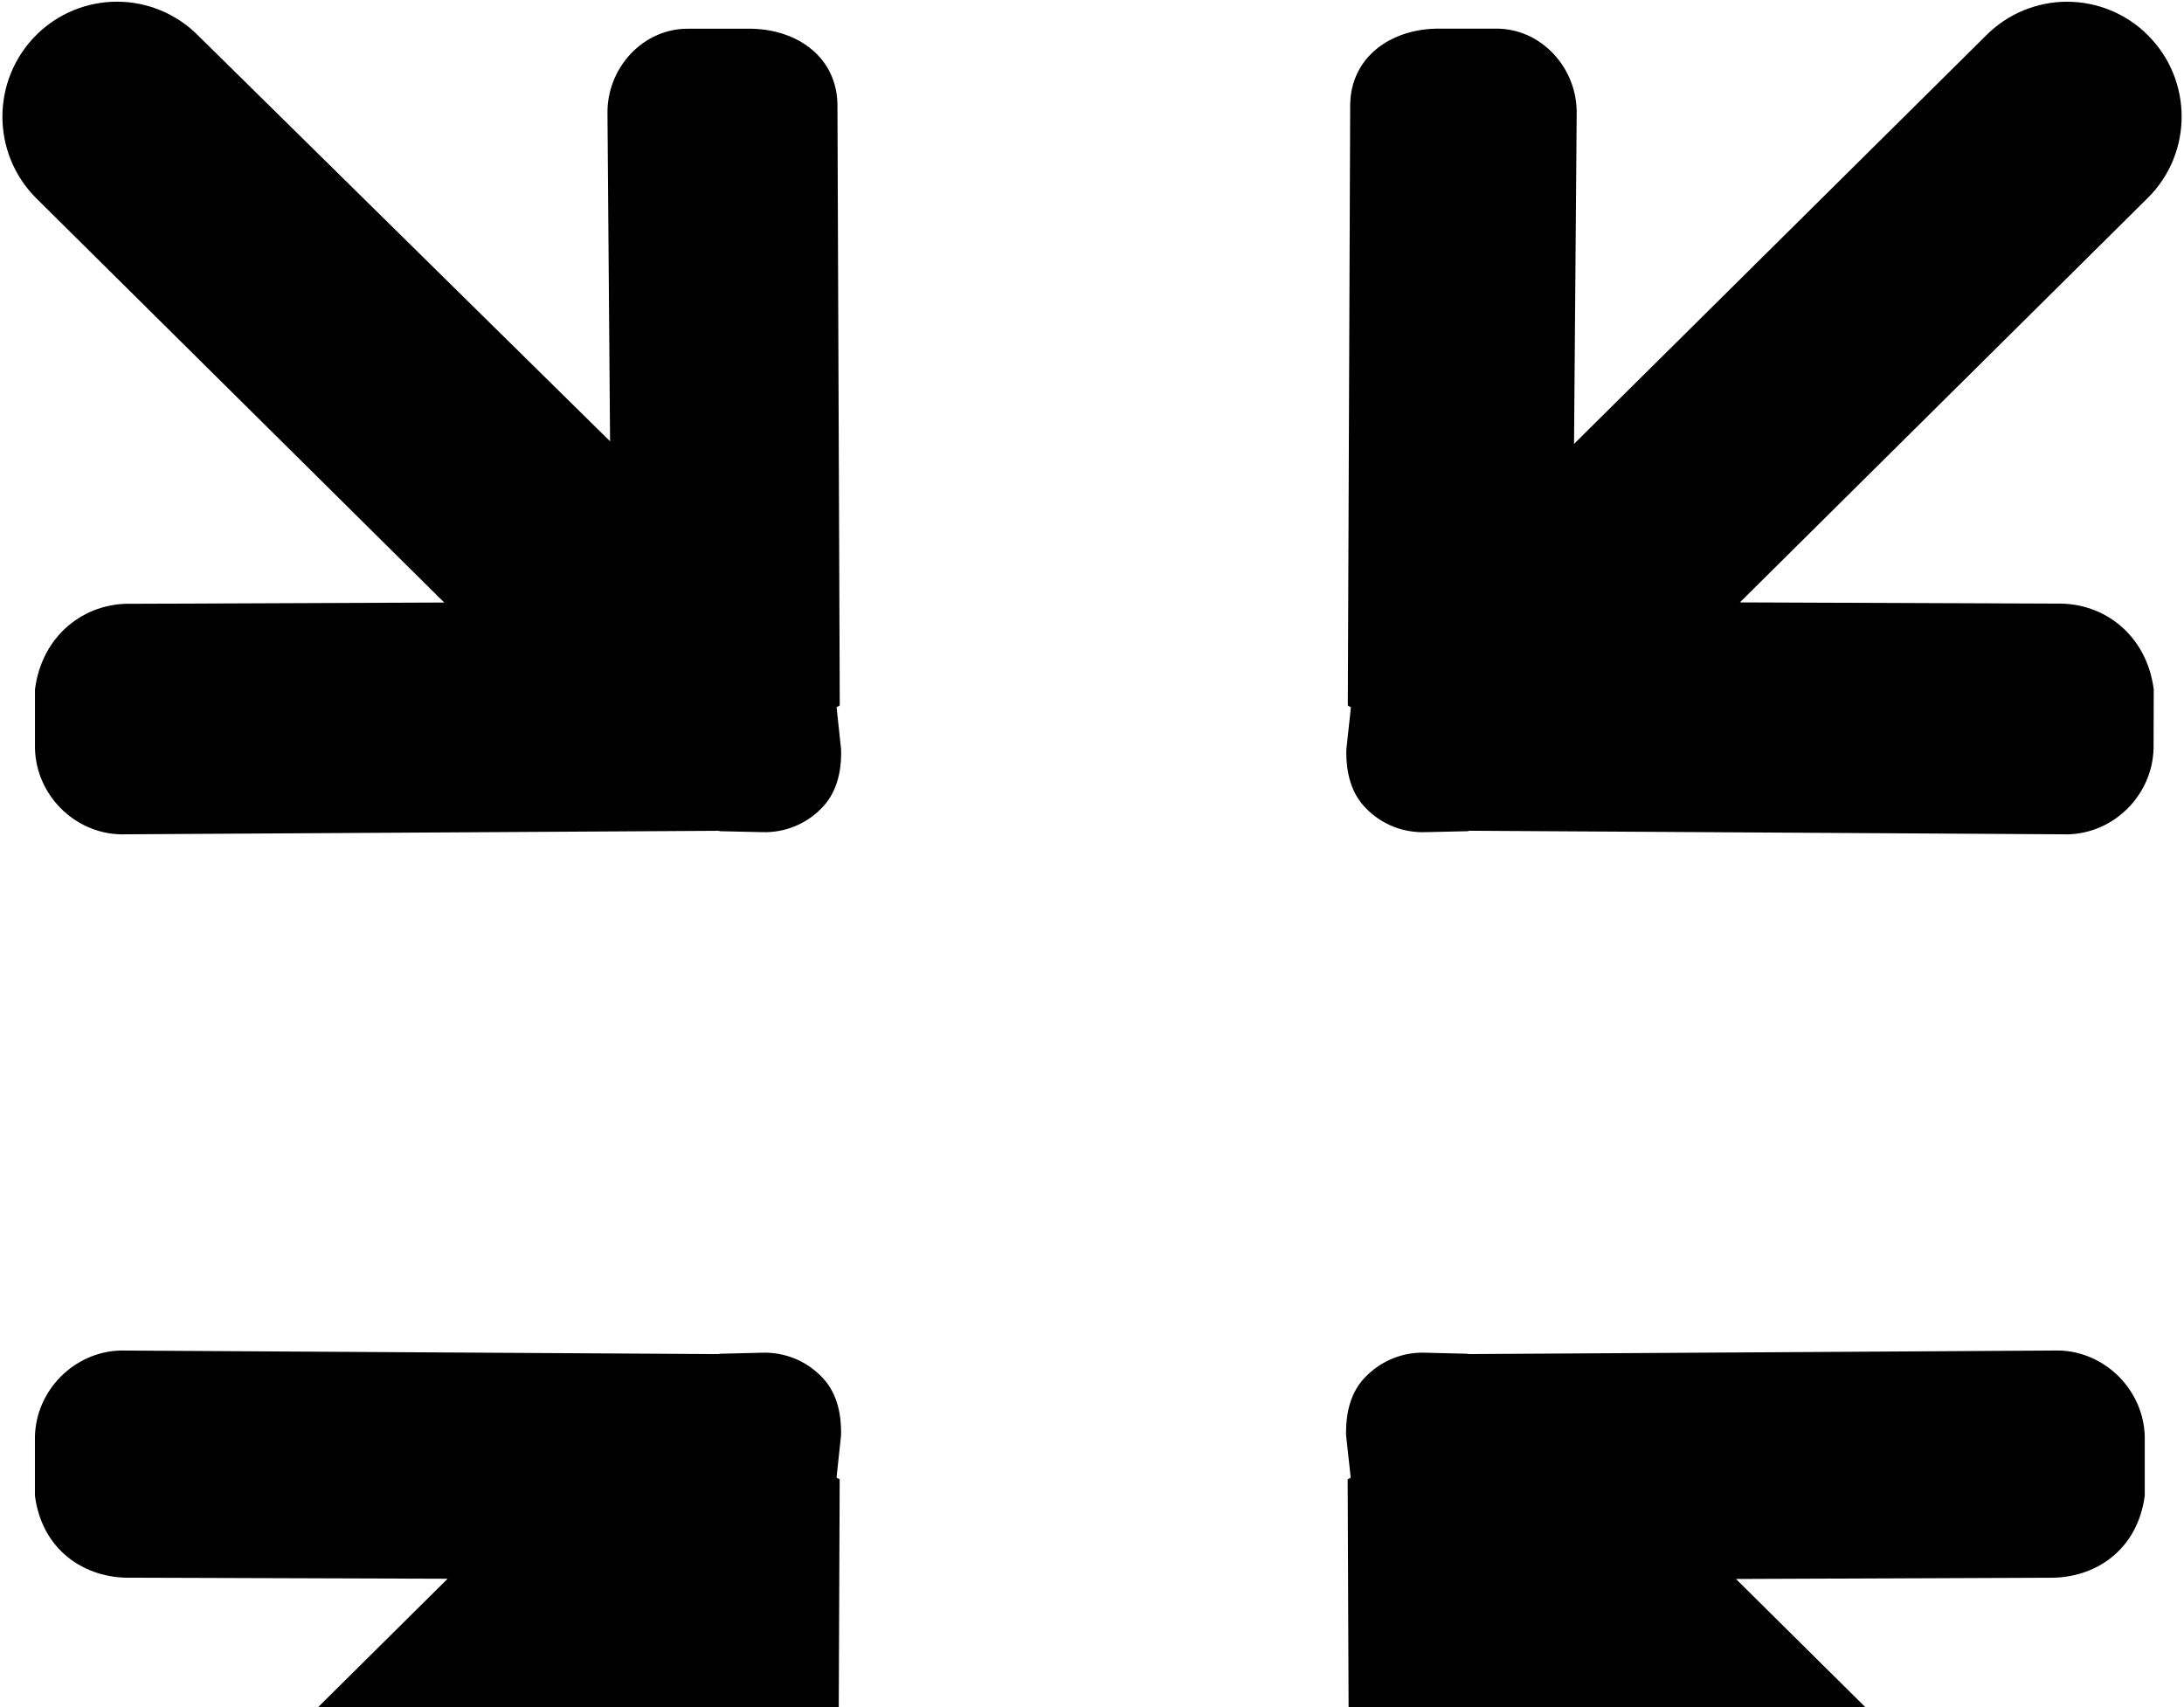
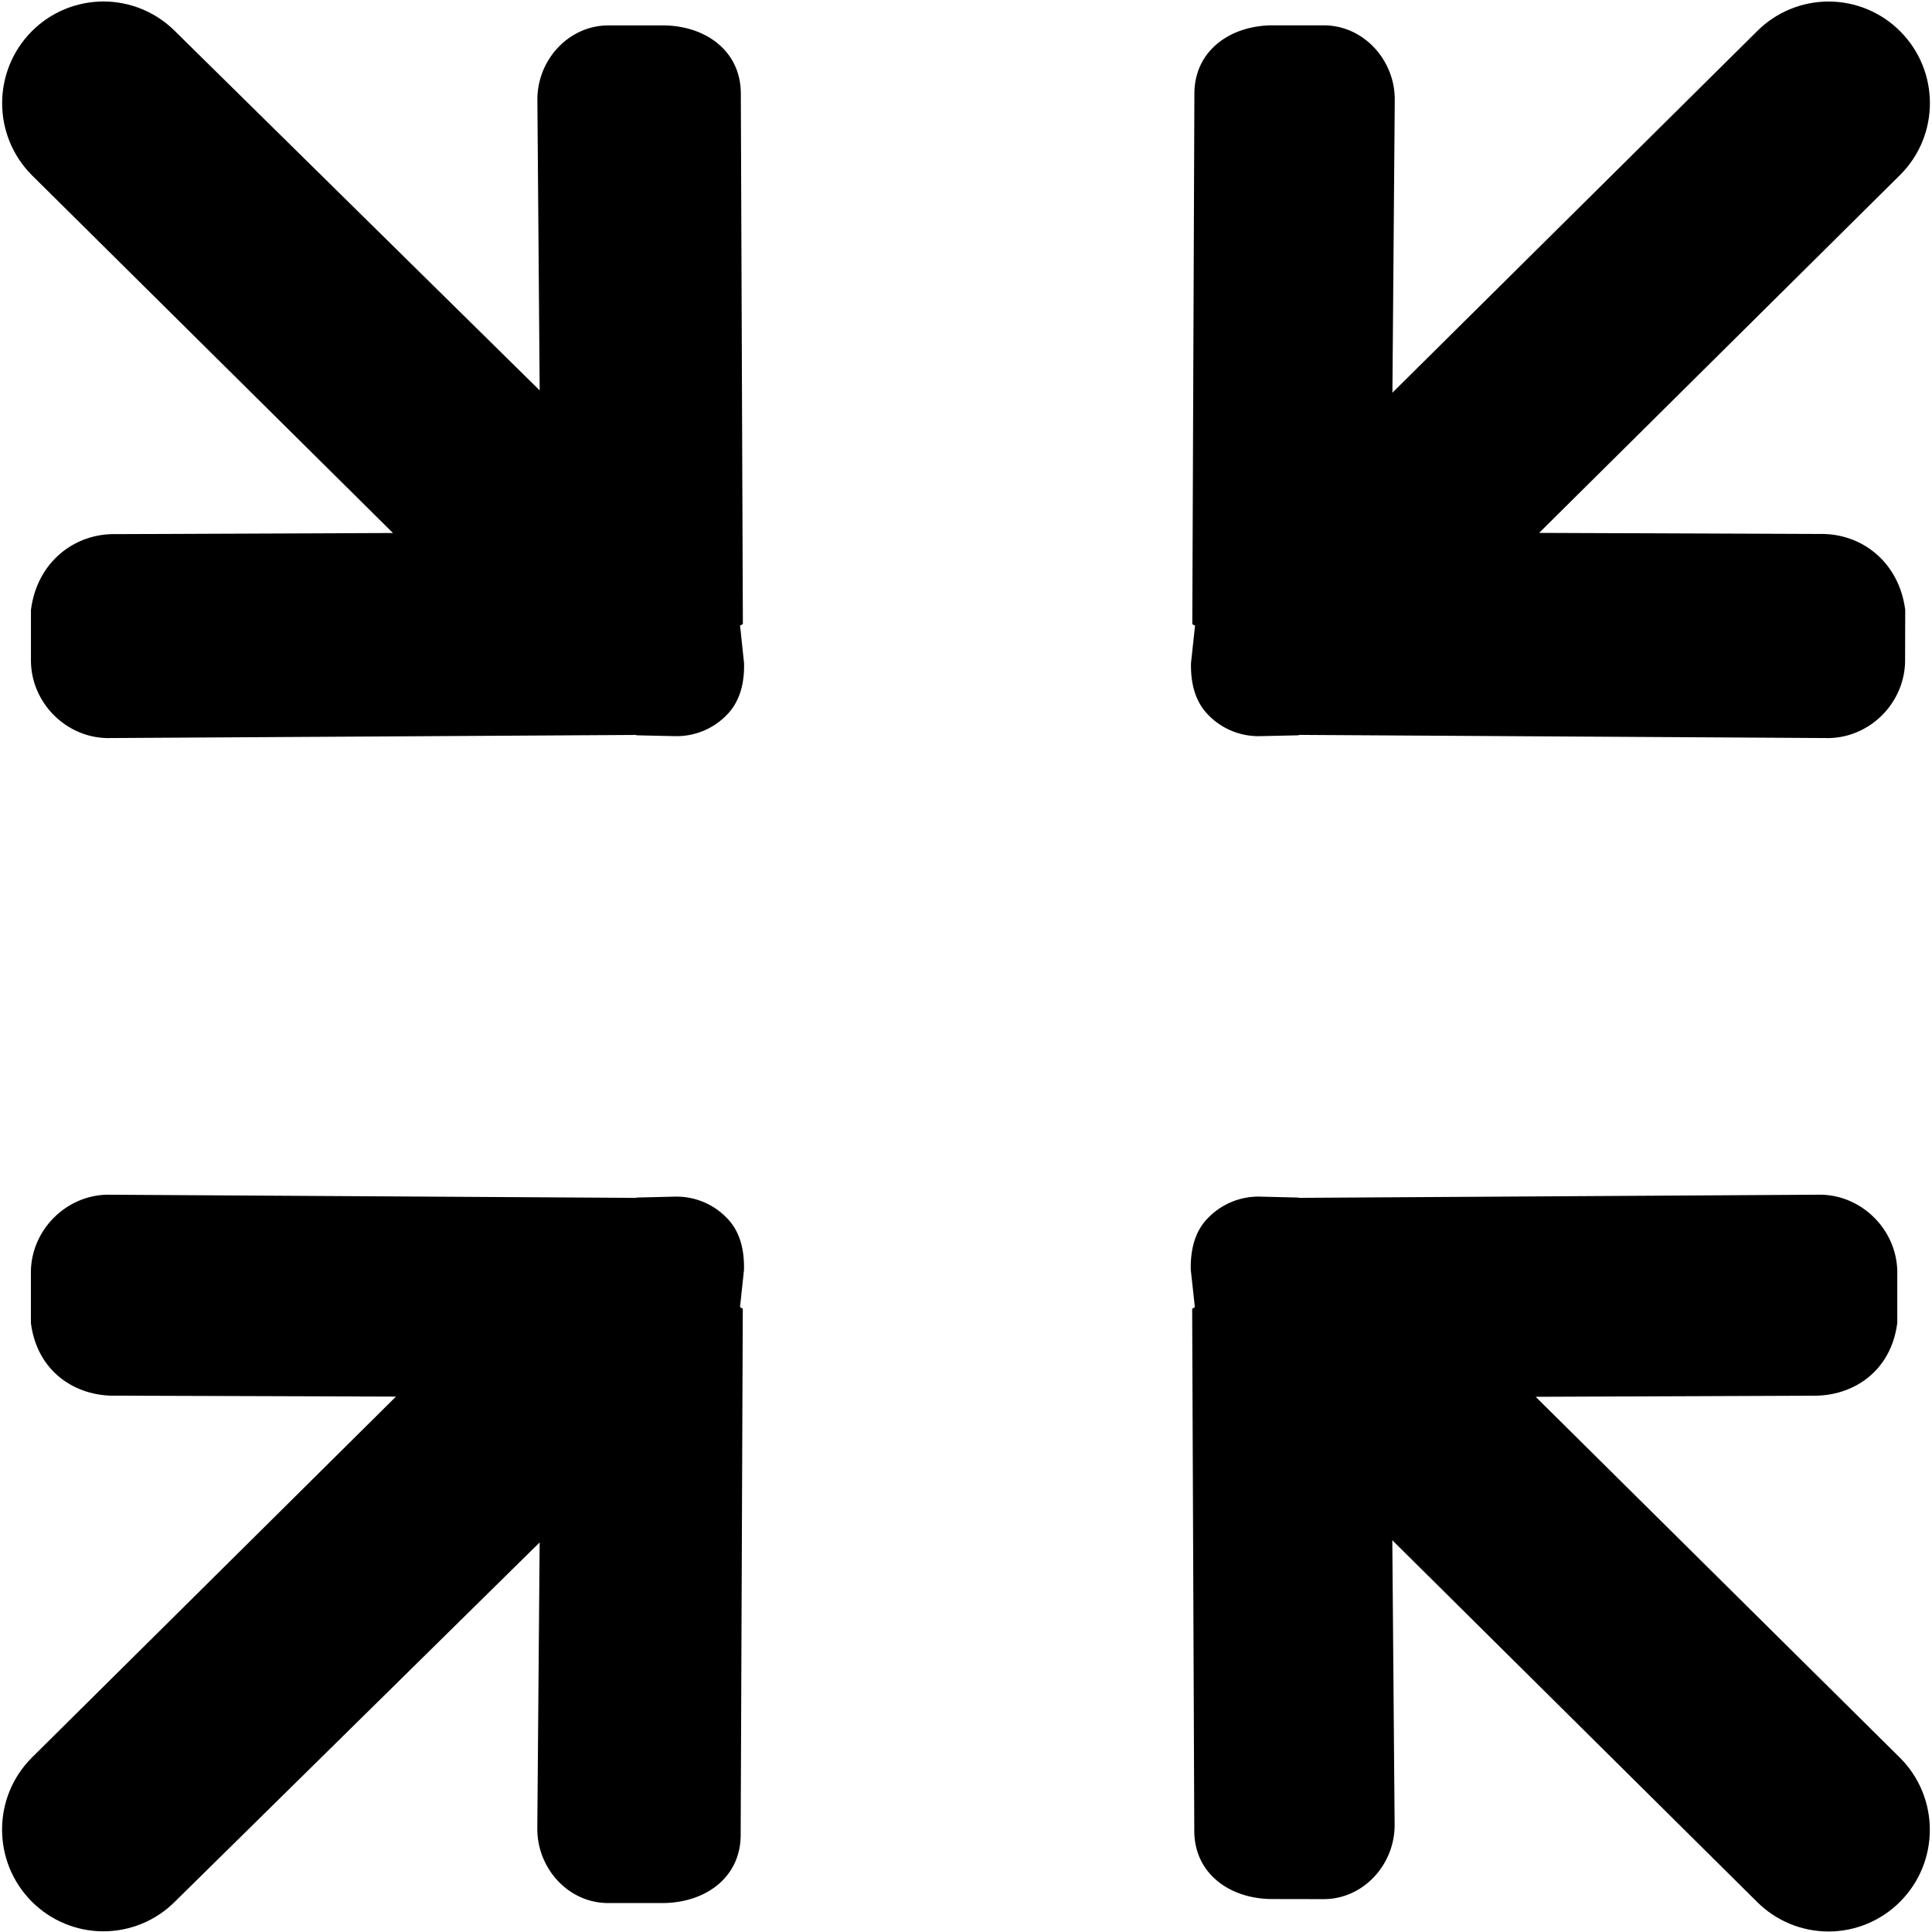
- <svg xmlns="http://www.w3.org/2000/svg" viewBox="0 0 128 100">
-   <path fill="currentColor" d="M49.217 41.329l-.136-35.24c-.06-2.715-2.302-4.345-5.022-4.405h-3.65c-2.712-.06-4.866 2.303-4.806 5.016l.152 19.164-24.151-23.79a6.698 6.698 0 0 0-9.499 0 6.76 6.76 0 0 0 0 9.526l23.93 23.713-18.345.074c-2.712-.069-5.228 1.813-5.64 5.02v3.462c.069 2.721 2.31 4.97 5.022 5.03l35.028-.207c.052.005.087.025.133.025l2.457.054a4.626 4.626 0 0 0 3.436-1.38c.88-.874 1.205-2.096 1.169-3.462l-.262-2.465c0-.048.182-.081.182-.136h.002zm52.523 51.212l18.32-.073c2.713.06 5.224-1.609 5.64-4.815v-3.462c-.068-2.722-2.317-4.97-5.021-5.04l-34.58.21c-.053 0-.086-.021-.138-.021l-2.451-.06a4.64 4.64 0 0 0-3.445 1.381c-.885.868-1.201 2.094-1.174 3.46l.27 2.46c.005.06-.177.095-.177.141l.141 34.697c.069 2.713 2.31 4.338 5.022 4.397l3.45.006c2.705.062 4.867-2.31 4.8-5.026l-.153-18.752 24.151 23.946a6.69 6.69 0 0 0 9.494 0 6.747 6.747 0 0 0 0-9.523L101.74 92.54v.001zM48.125 80.662a4.636 4.636 0 0 0-3.437-1.382l-2.457.06c-.05 0-.082.022-.137.022l-35.025-.21c-2.712.07-4.957 2.318-5.022 5.04v3.462c.409 3.206 2.925 4.874 5.633 4.814l18.554.06-24.132 23.928c-2.62 2.626-2.62 6.89 0 9.524a6.694 6.694 0 0 0 9.496 0l24.155-23.79-.155 18.866c-.06 2.722 2.094 5.093 4.801 5.025h3.65c2.72-.069 4.962-1.685 5.022-4.406l.141-34.956c0-.05-.182-.082-.182-.136l.262-2.46c.03-1.366-.286-2.592-1.166-3.46h-.001zM80.08 47.397a4.62 4.62 0 0 0 3.443 1.374l2.45-.054c.055 0 .088-.02.143-.028l35.08.21c2.712-.062 4.953-2.312 5.021-5.033l.009-3.463c-.417-3.211-2.937-5.084-5.64-5.025l-18.615-.073 23.917-23.715c2.63-2.623 2.63-6.879.008-9.513a6.691 6.691 0 0 0-9.494 0L92.251 26.016l.155-19.312c.065-2.713-2.097-5.085-4.802-5.025h-3.45c-2.713.069-4.954 1.693-5.022 4.406l-.139 35.247c0 .054.18.088.18.136l-.267 2.465c-.028 1.366.288 2.588 1.174 3.463v.001z" />
+ <svg xmlns="http://www.w3.org/2000/svg" viewBox="0 0 128 128">
+   <path d="M49.217 41.329l-.136-35.24c-.06-2.715-2.302-4.345-5.022-4.405h-3.65c-2.712-.06-4.866 2.303-4.806 5.016l.152 19.164-24.151-23.79a6.698 6.698 0 0 0-9.499 0 6.76 6.76 0 0 0 0 9.526l23.93 23.713-18.345.074c-2.712-.069-5.228 1.813-5.64 5.02v3.462c.069 2.721 2.31 4.97 5.022 5.03l35.028-.207c.052.005.087.025.133.025l2.457.054a4.626 4.626 0 0 0 3.436-1.38c.88-.874 1.205-2.096 1.169-3.462l-.262-2.465c0-.048.182-.081.182-.136h.002zm52.523 51.212l18.32-.073c2.713.06 5.224-1.609 5.64-4.815v-3.462c-.068-2.722-2.317-4.97-5.021-5.04l-34.58.21c-.053 0-.086-.021-.138-.021l-2.451-.06a4.64 4.64 0 0 0-3.445 1.381c-.885.868-1.201 2.094-1.174 3.46l.27 2.46c.005.06-.177.095-.177.141l.141 34.697c.069 2.713 2.31 4.338 5.022 4.397l3.45.006c2.705.062 4.867-2.31 4.8-5.026l-.153-18.752 24.151 23.946a6.69 6.69 0 0 0 9.494 0 6.747 6.747 0 0 0 0-9.523L101.74 92.54v.001zM48.125 80.662a4.636 4.636 0 0 0-3.437-1.382l-2.457.06c-.05 0-.082.022-.137.022l-35.025-.21c-2.712.07-4.957 2.318-5.022 5.04v3.462c.409 3.206 2.925 4.874 5.633 4.814l18.554.06-24.132 23.928c-2.62 2.626-2.62 6.89 0 9.524a6.694 6.694 0 0 0 9.496 0l24.155-23.79-.155 18.866c-.06 2.722 2.094 5.093 4.801 5.025h3.65c2.72-.069 4.962-1.685 5.022-4.406l.141-34.956c0-.05-.182-.082-.182-.136l.262-2.46c.03-1.366-.286-2.592-1.166-3.46h-.001zM80.08 47.397a4.62 4.62 0 0 0 3.443 1.374l2.45-.054c.055 0 .088-.02.143-.028l35.08.21c2.712-.062 4.953-2.312 5.021-5.033l.009-3.463c-.417-3.211-2.937-5.084-5.64-5.025l-18.615-.073 23.917-23.715c2.63-2.623 2.63-6.879.008-9.513a6.691 6.691 0 0 0-9.494 0L92.251 26.016l.155-19.312c.065-2.713-2.097-5.085-4.802-5.025h-3.45c-2.713.069-4.954 1.693-5.022 4.406l-.139 35.247c0 .054.18.088.18.136l-.267 2.465c-.028 1.366.288 2.588 1.174 3.463v.001z" />
</svg>
